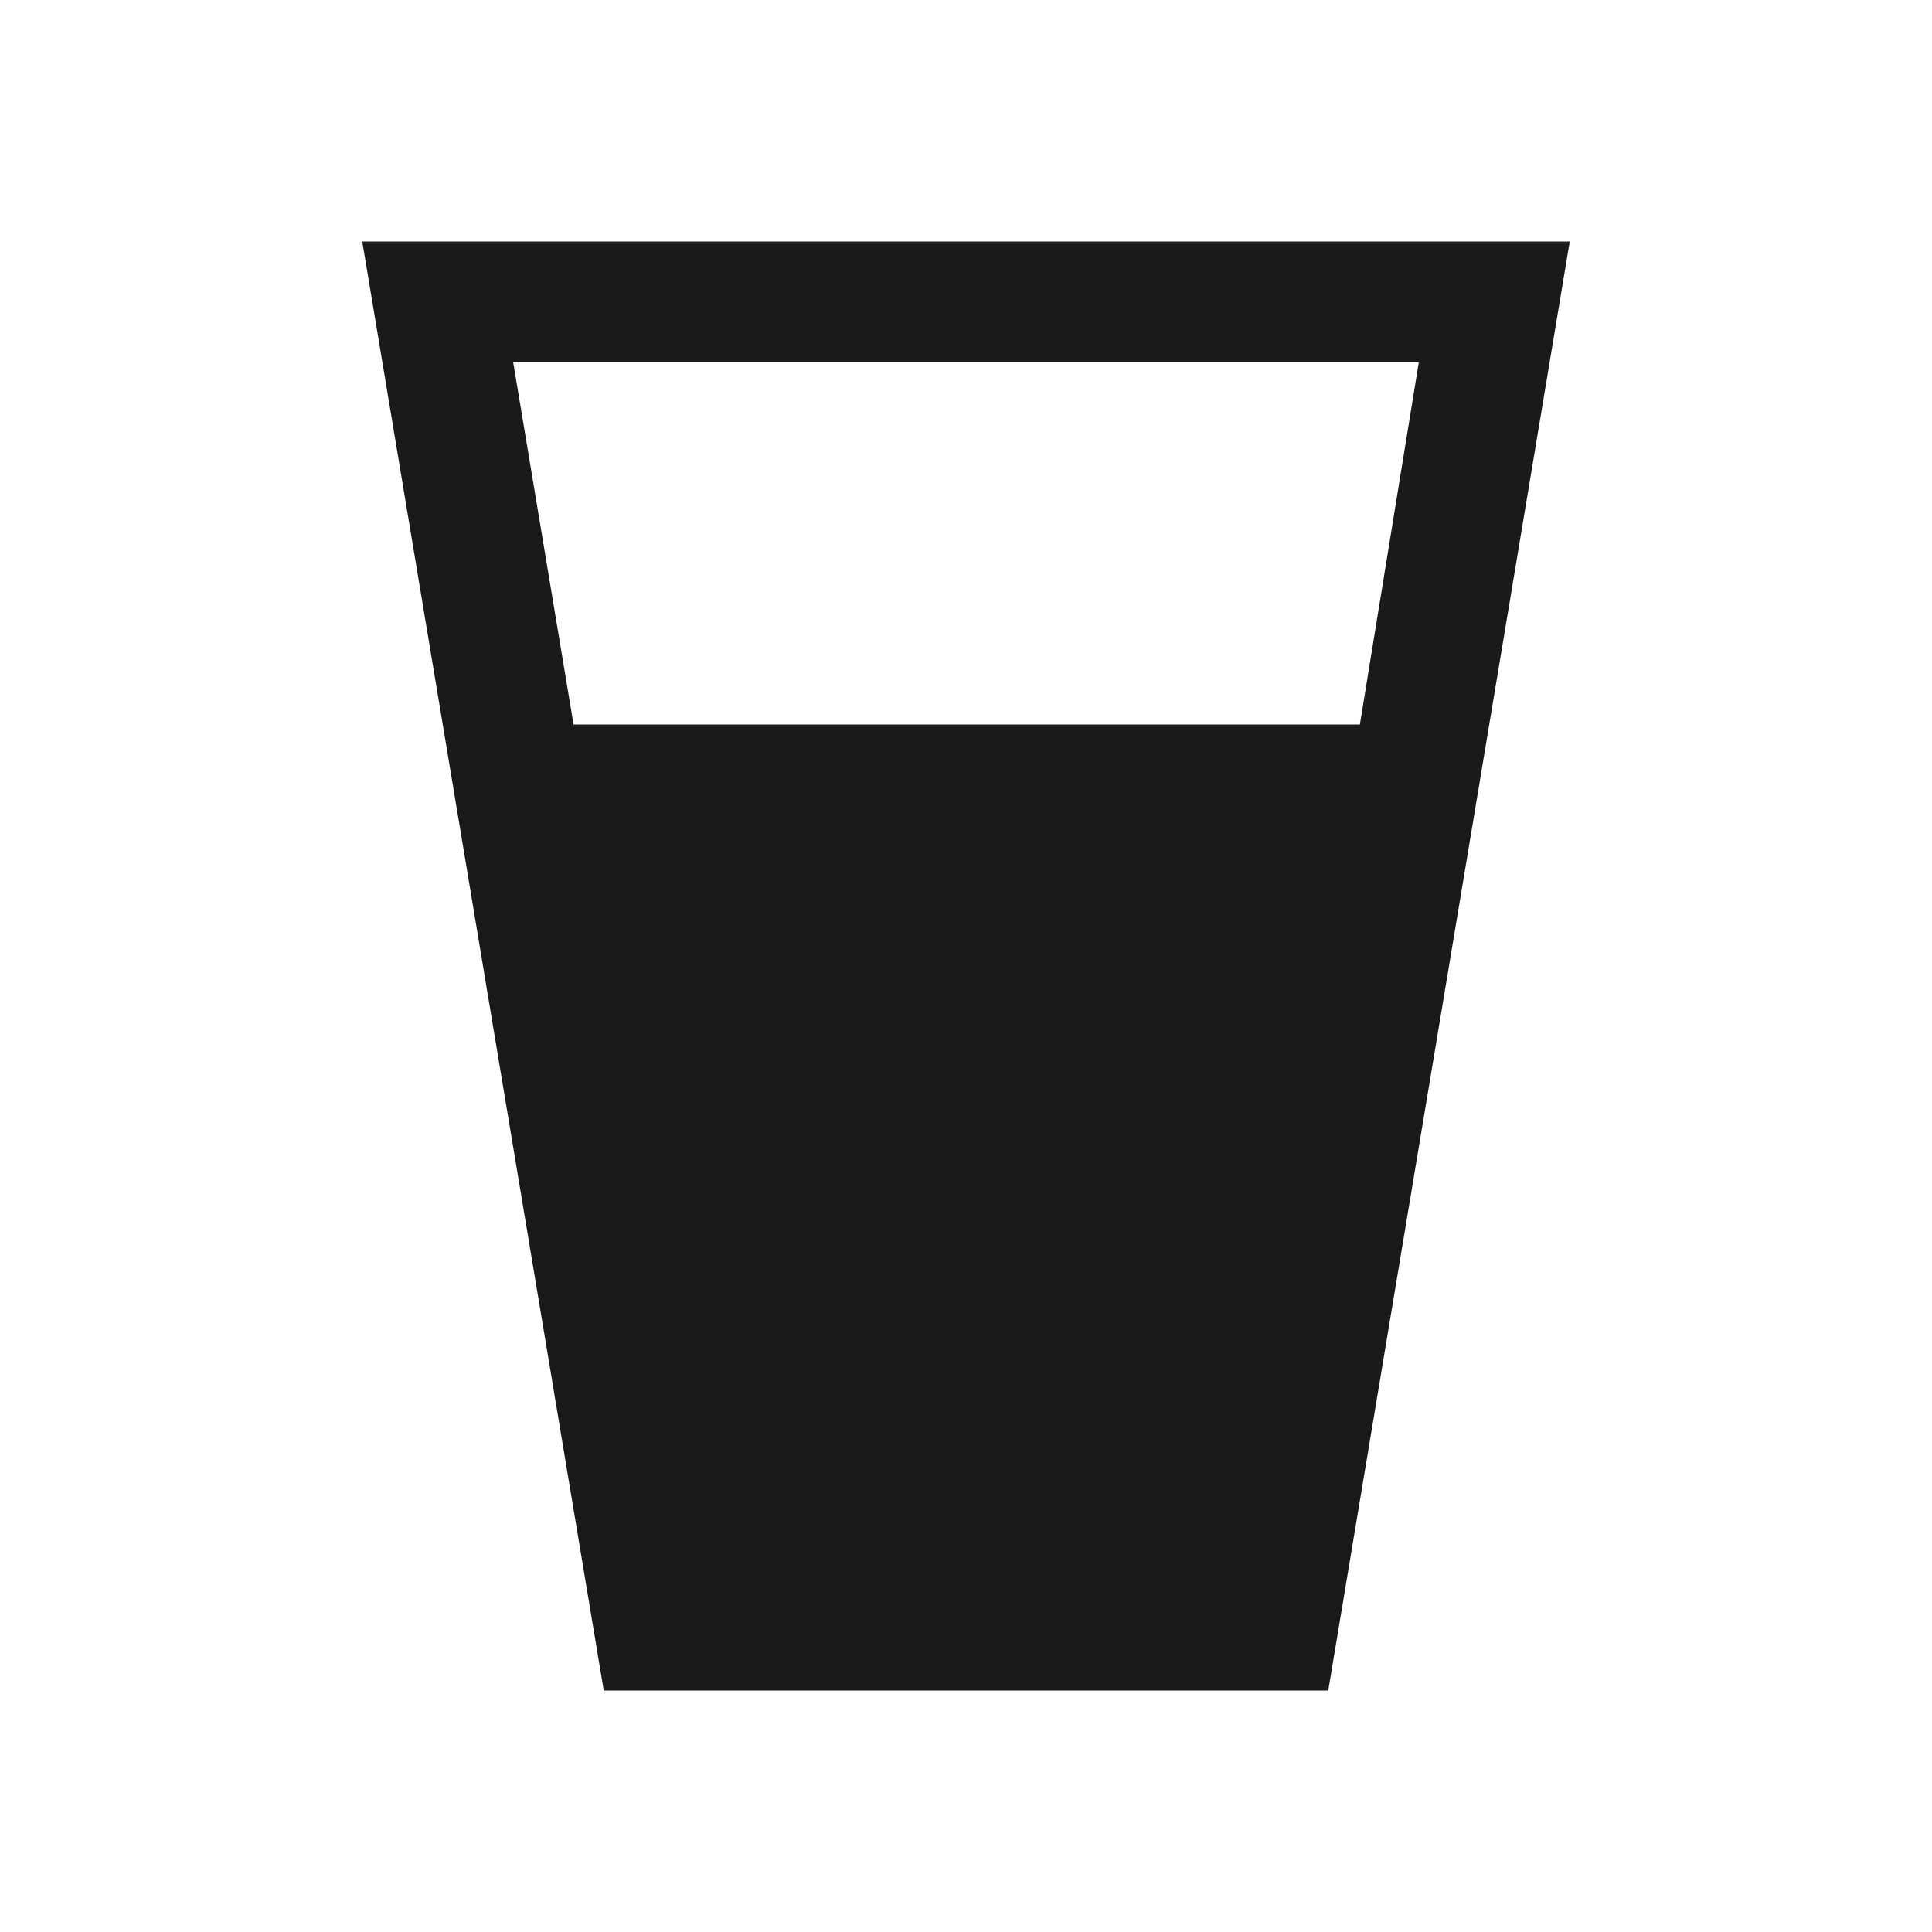
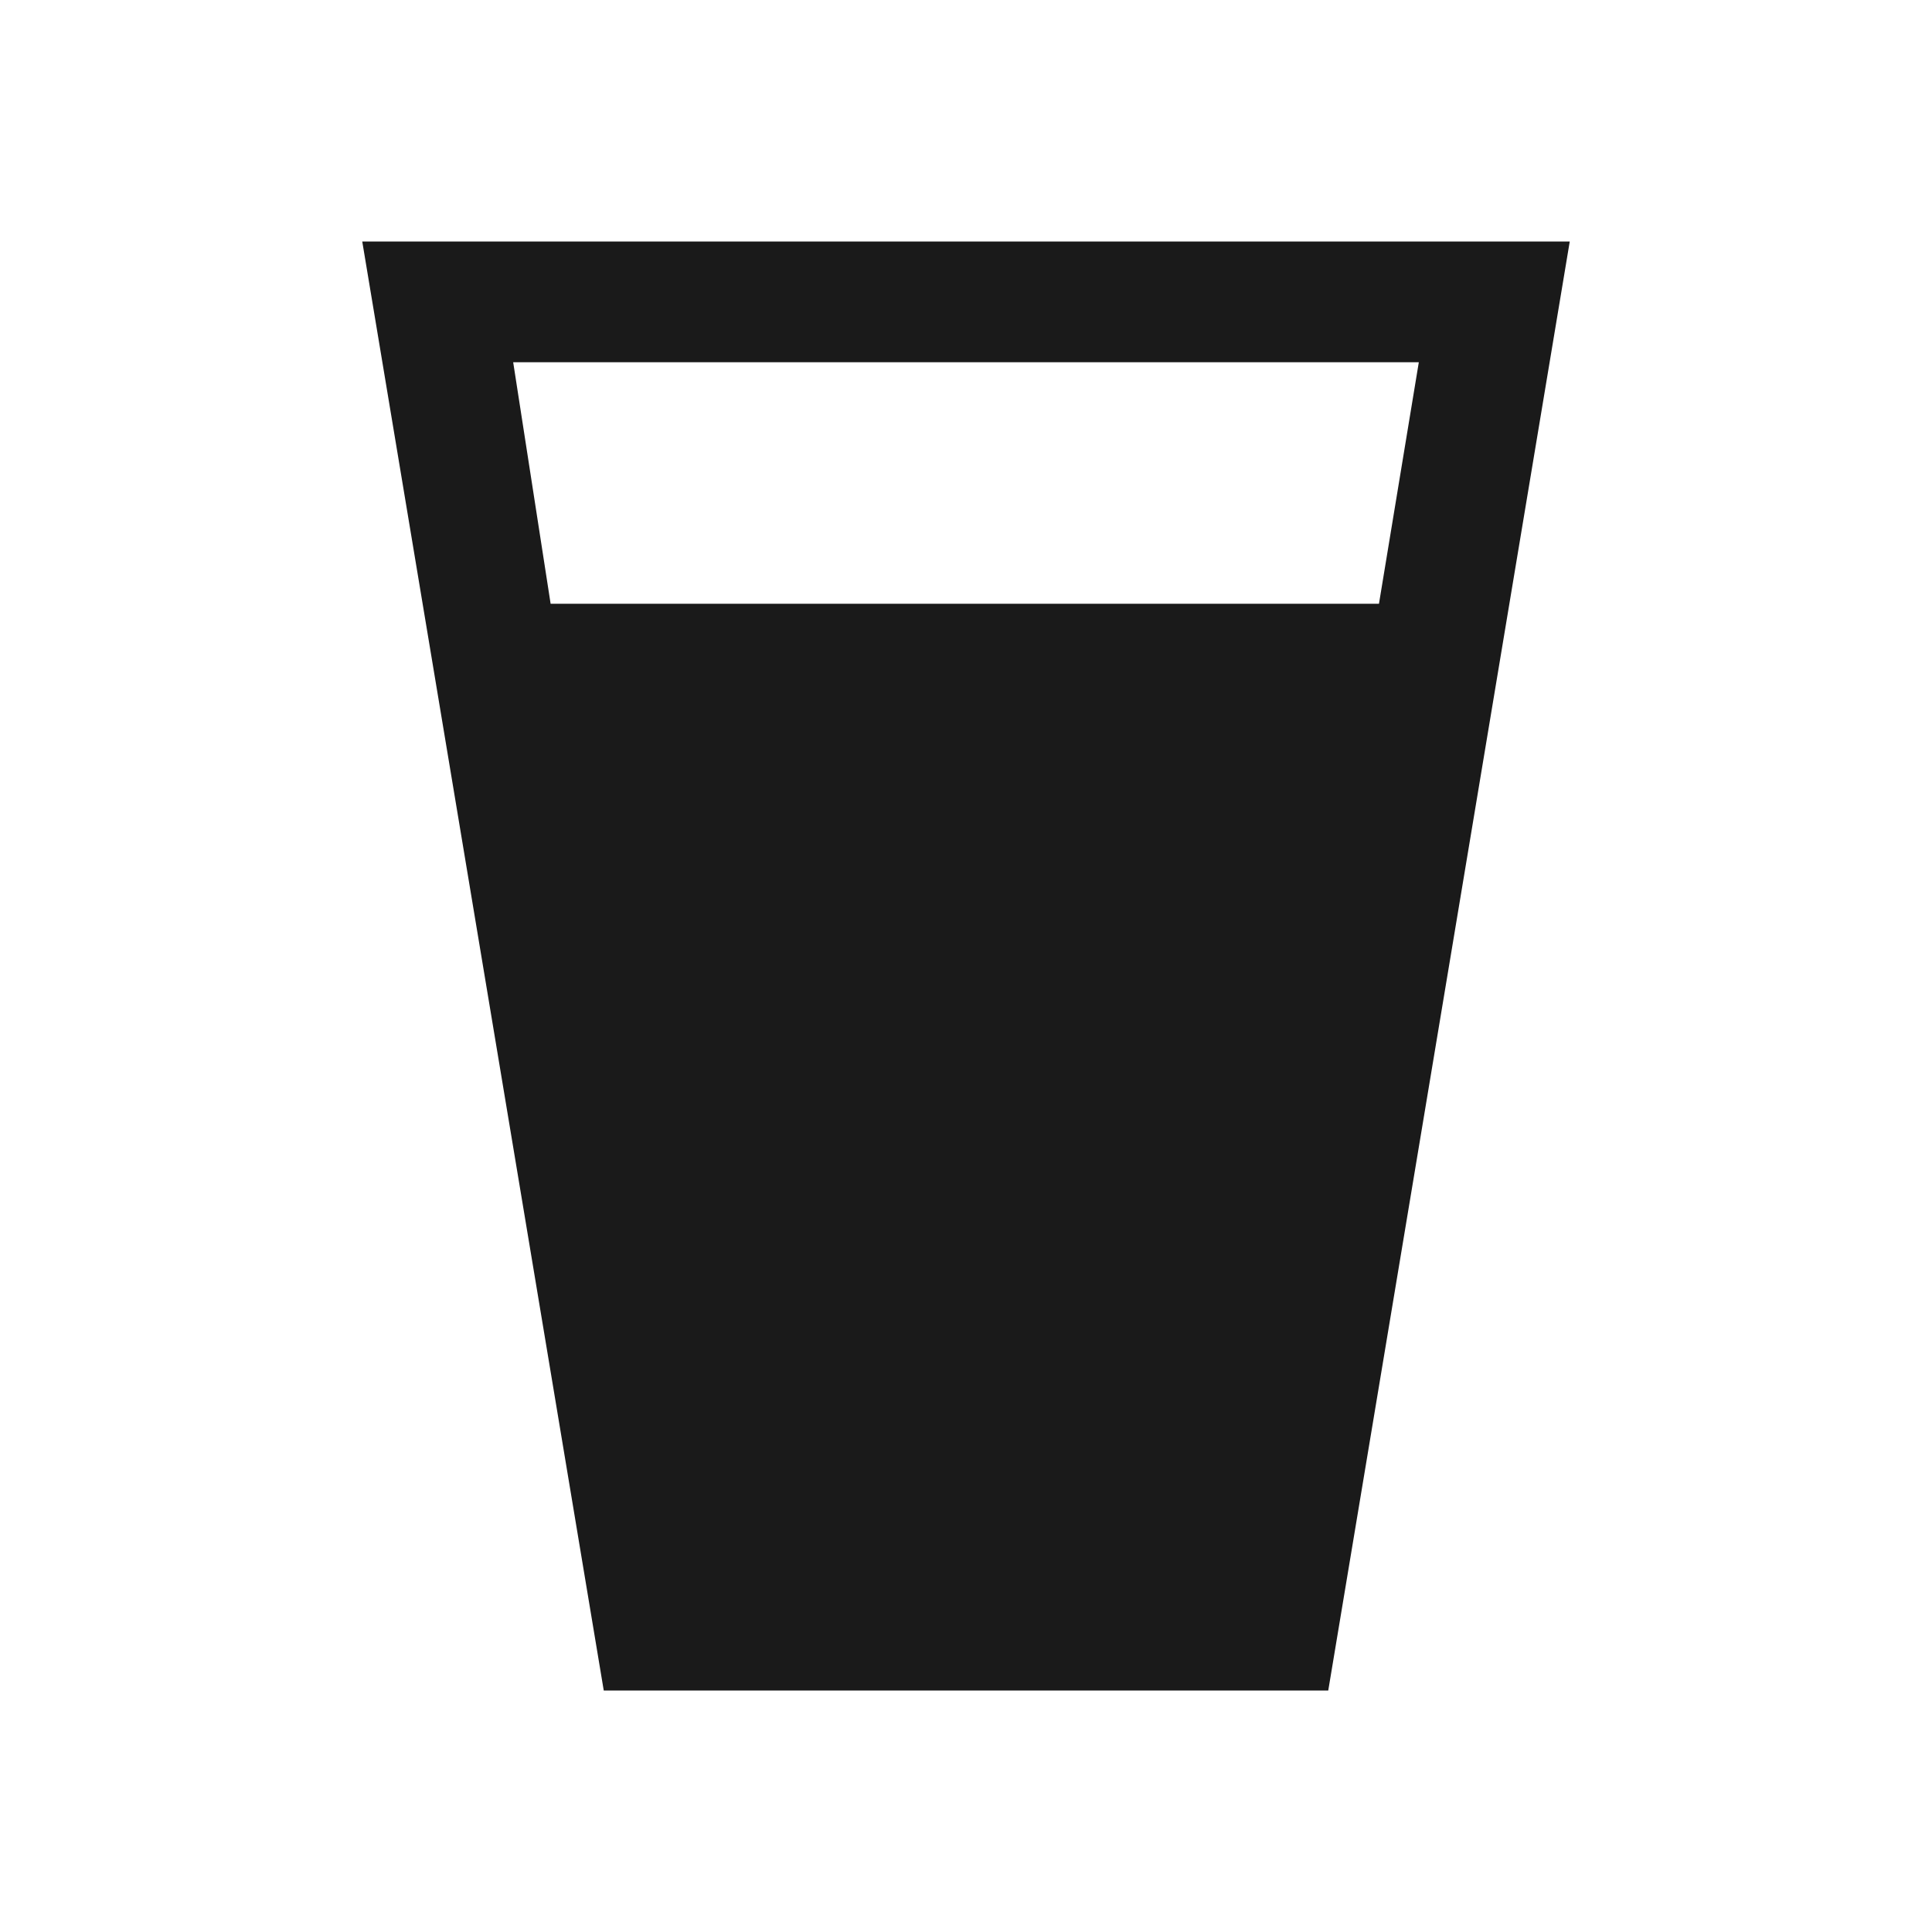
<svg xmlns="http://www.w3.org/2000/svg" version="1.1" width="100%" height="100%" viewBox="0 0 16 16" id="svg2">
  <defs id="defs6" />
  <rect width="16" height="16" x="0" y="0" id="canvas" style="fill:none;stroke:none;visibility:hidden" />
-   <path d="m 3,2 2,12 6,0 2,-12 z M 4.25,3 11.75,3 11.262,6 4.75,6 z" id="pub" style="fill:#1a1a1a;fill-opacity:1;stroke:none" />
+   <path d="m 3,2 2,12 6,0 2,-12 z m 1.25,1 7.5,0 -0.33,2 -6.86,0 z" id="pub" style="fill:#1a1a1a;fill-opacity:1;stroke:none" />
</svg>
